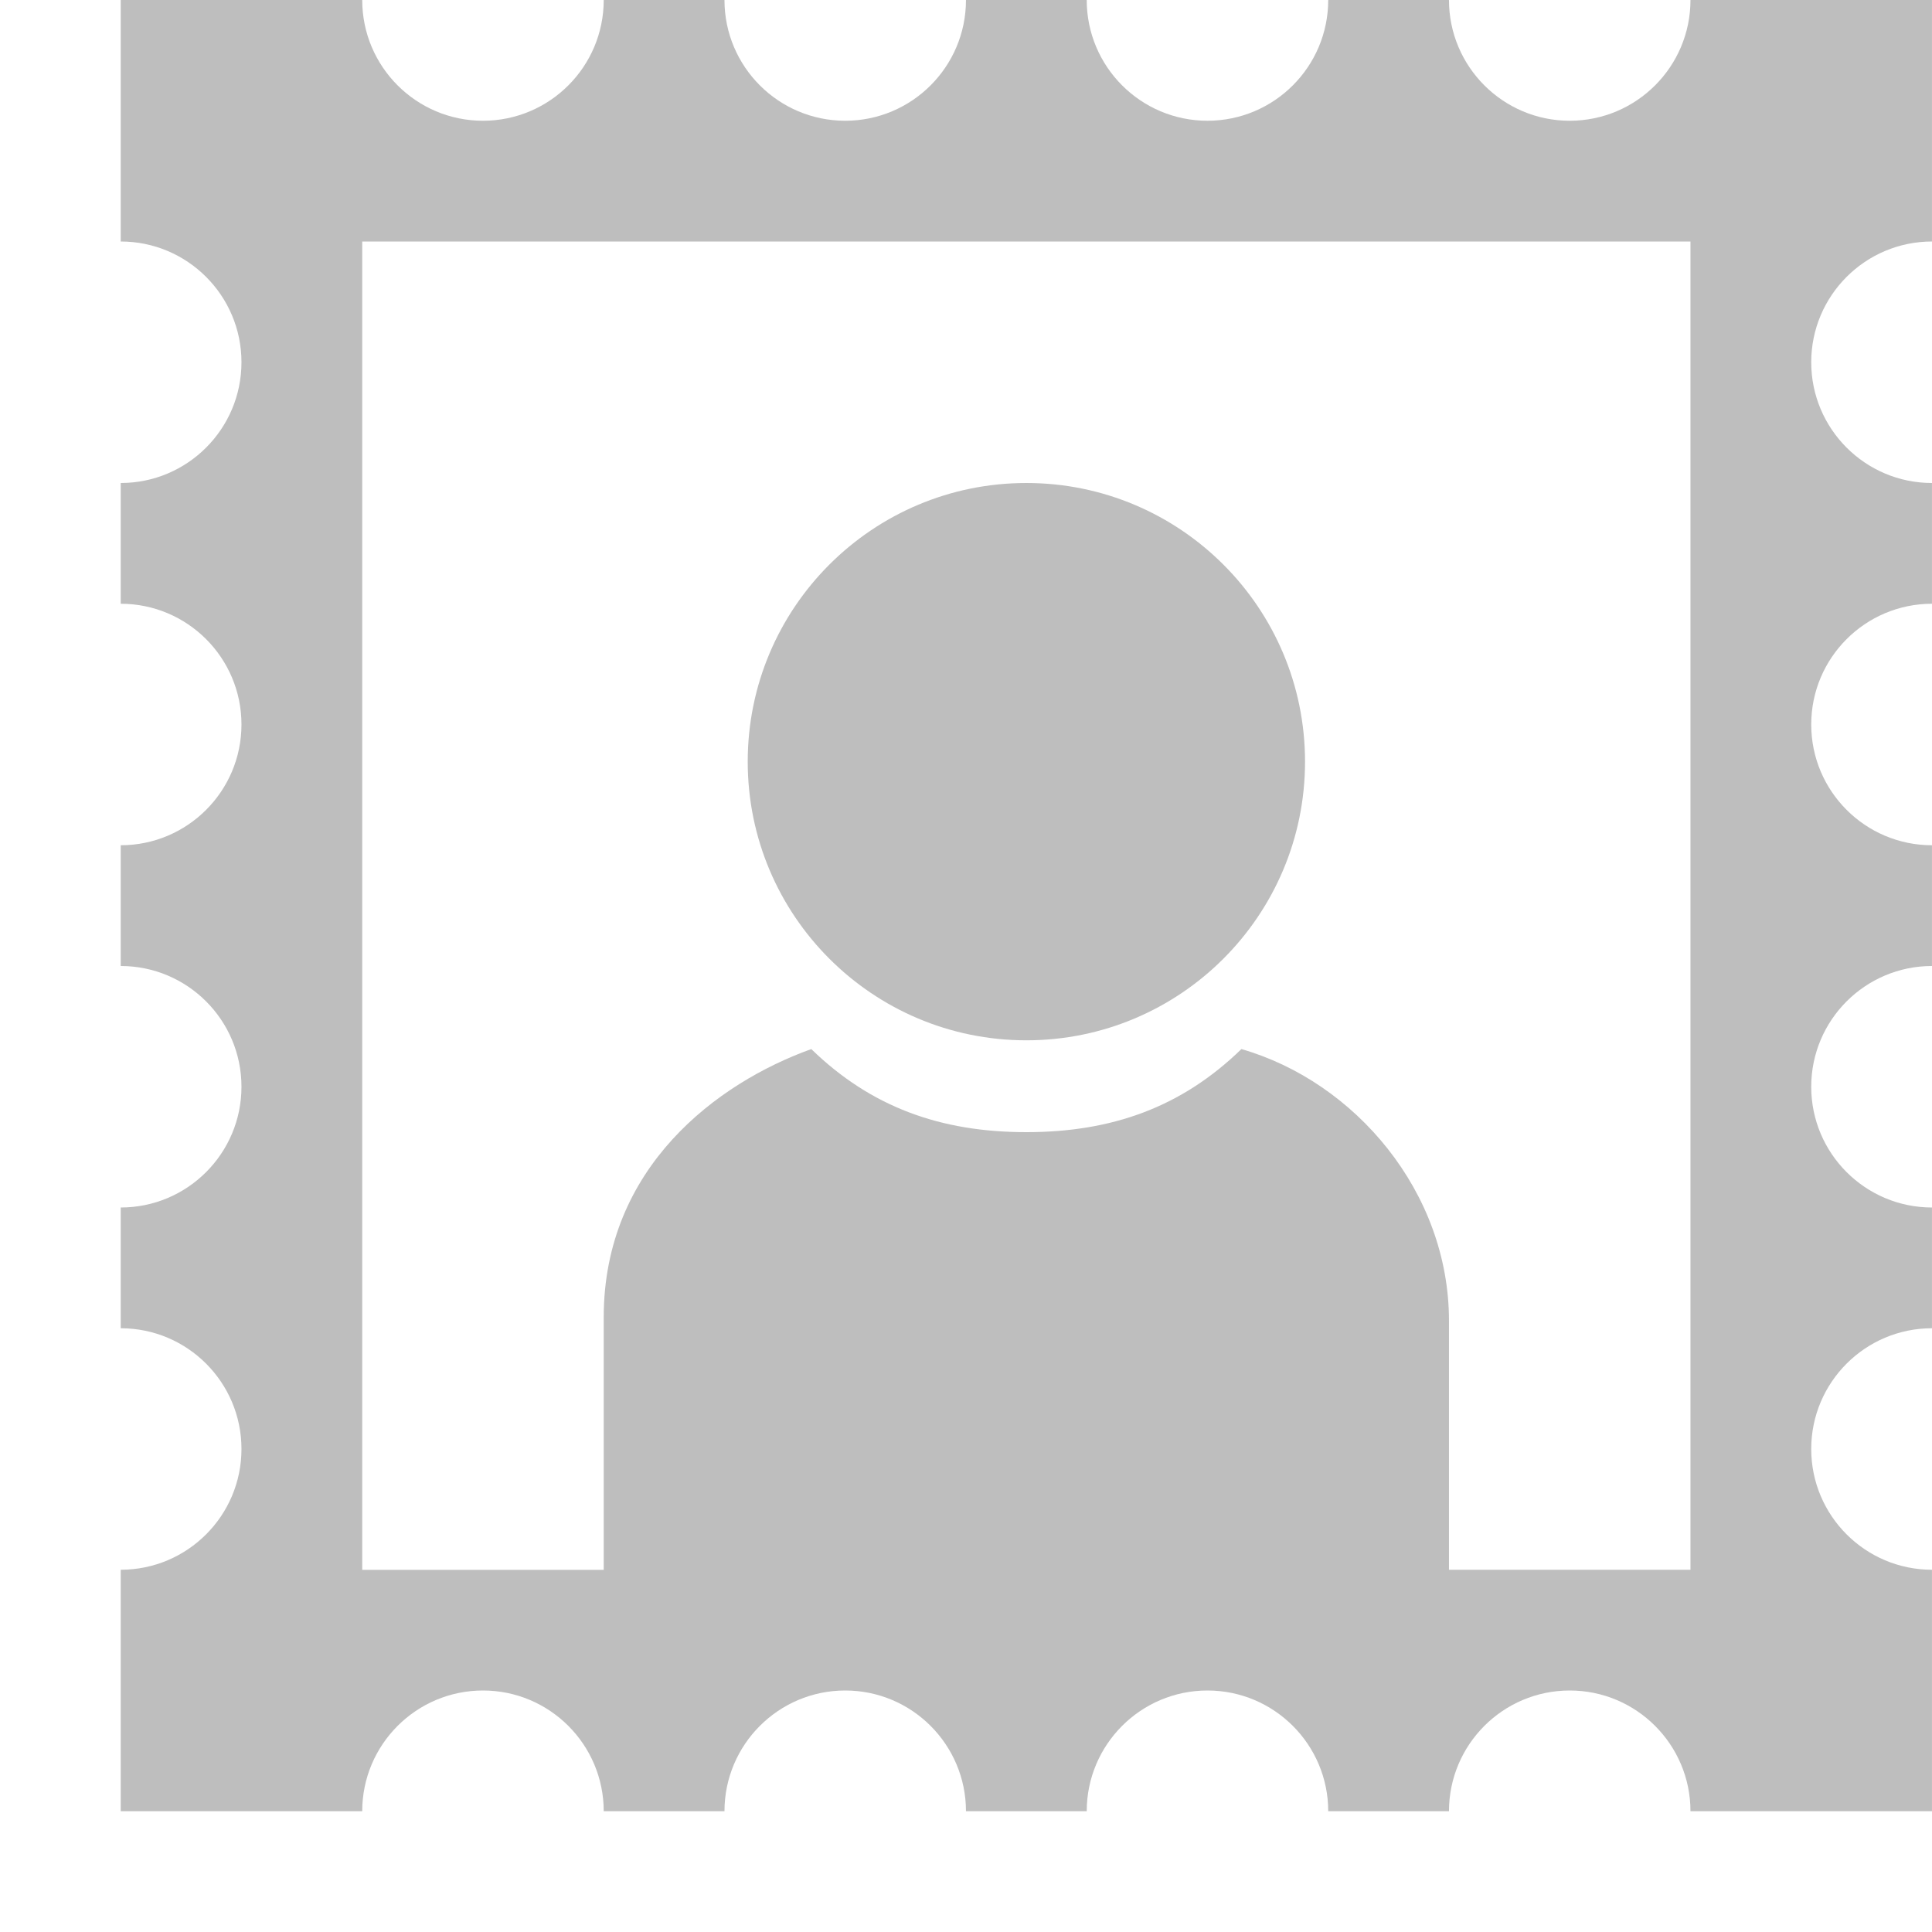
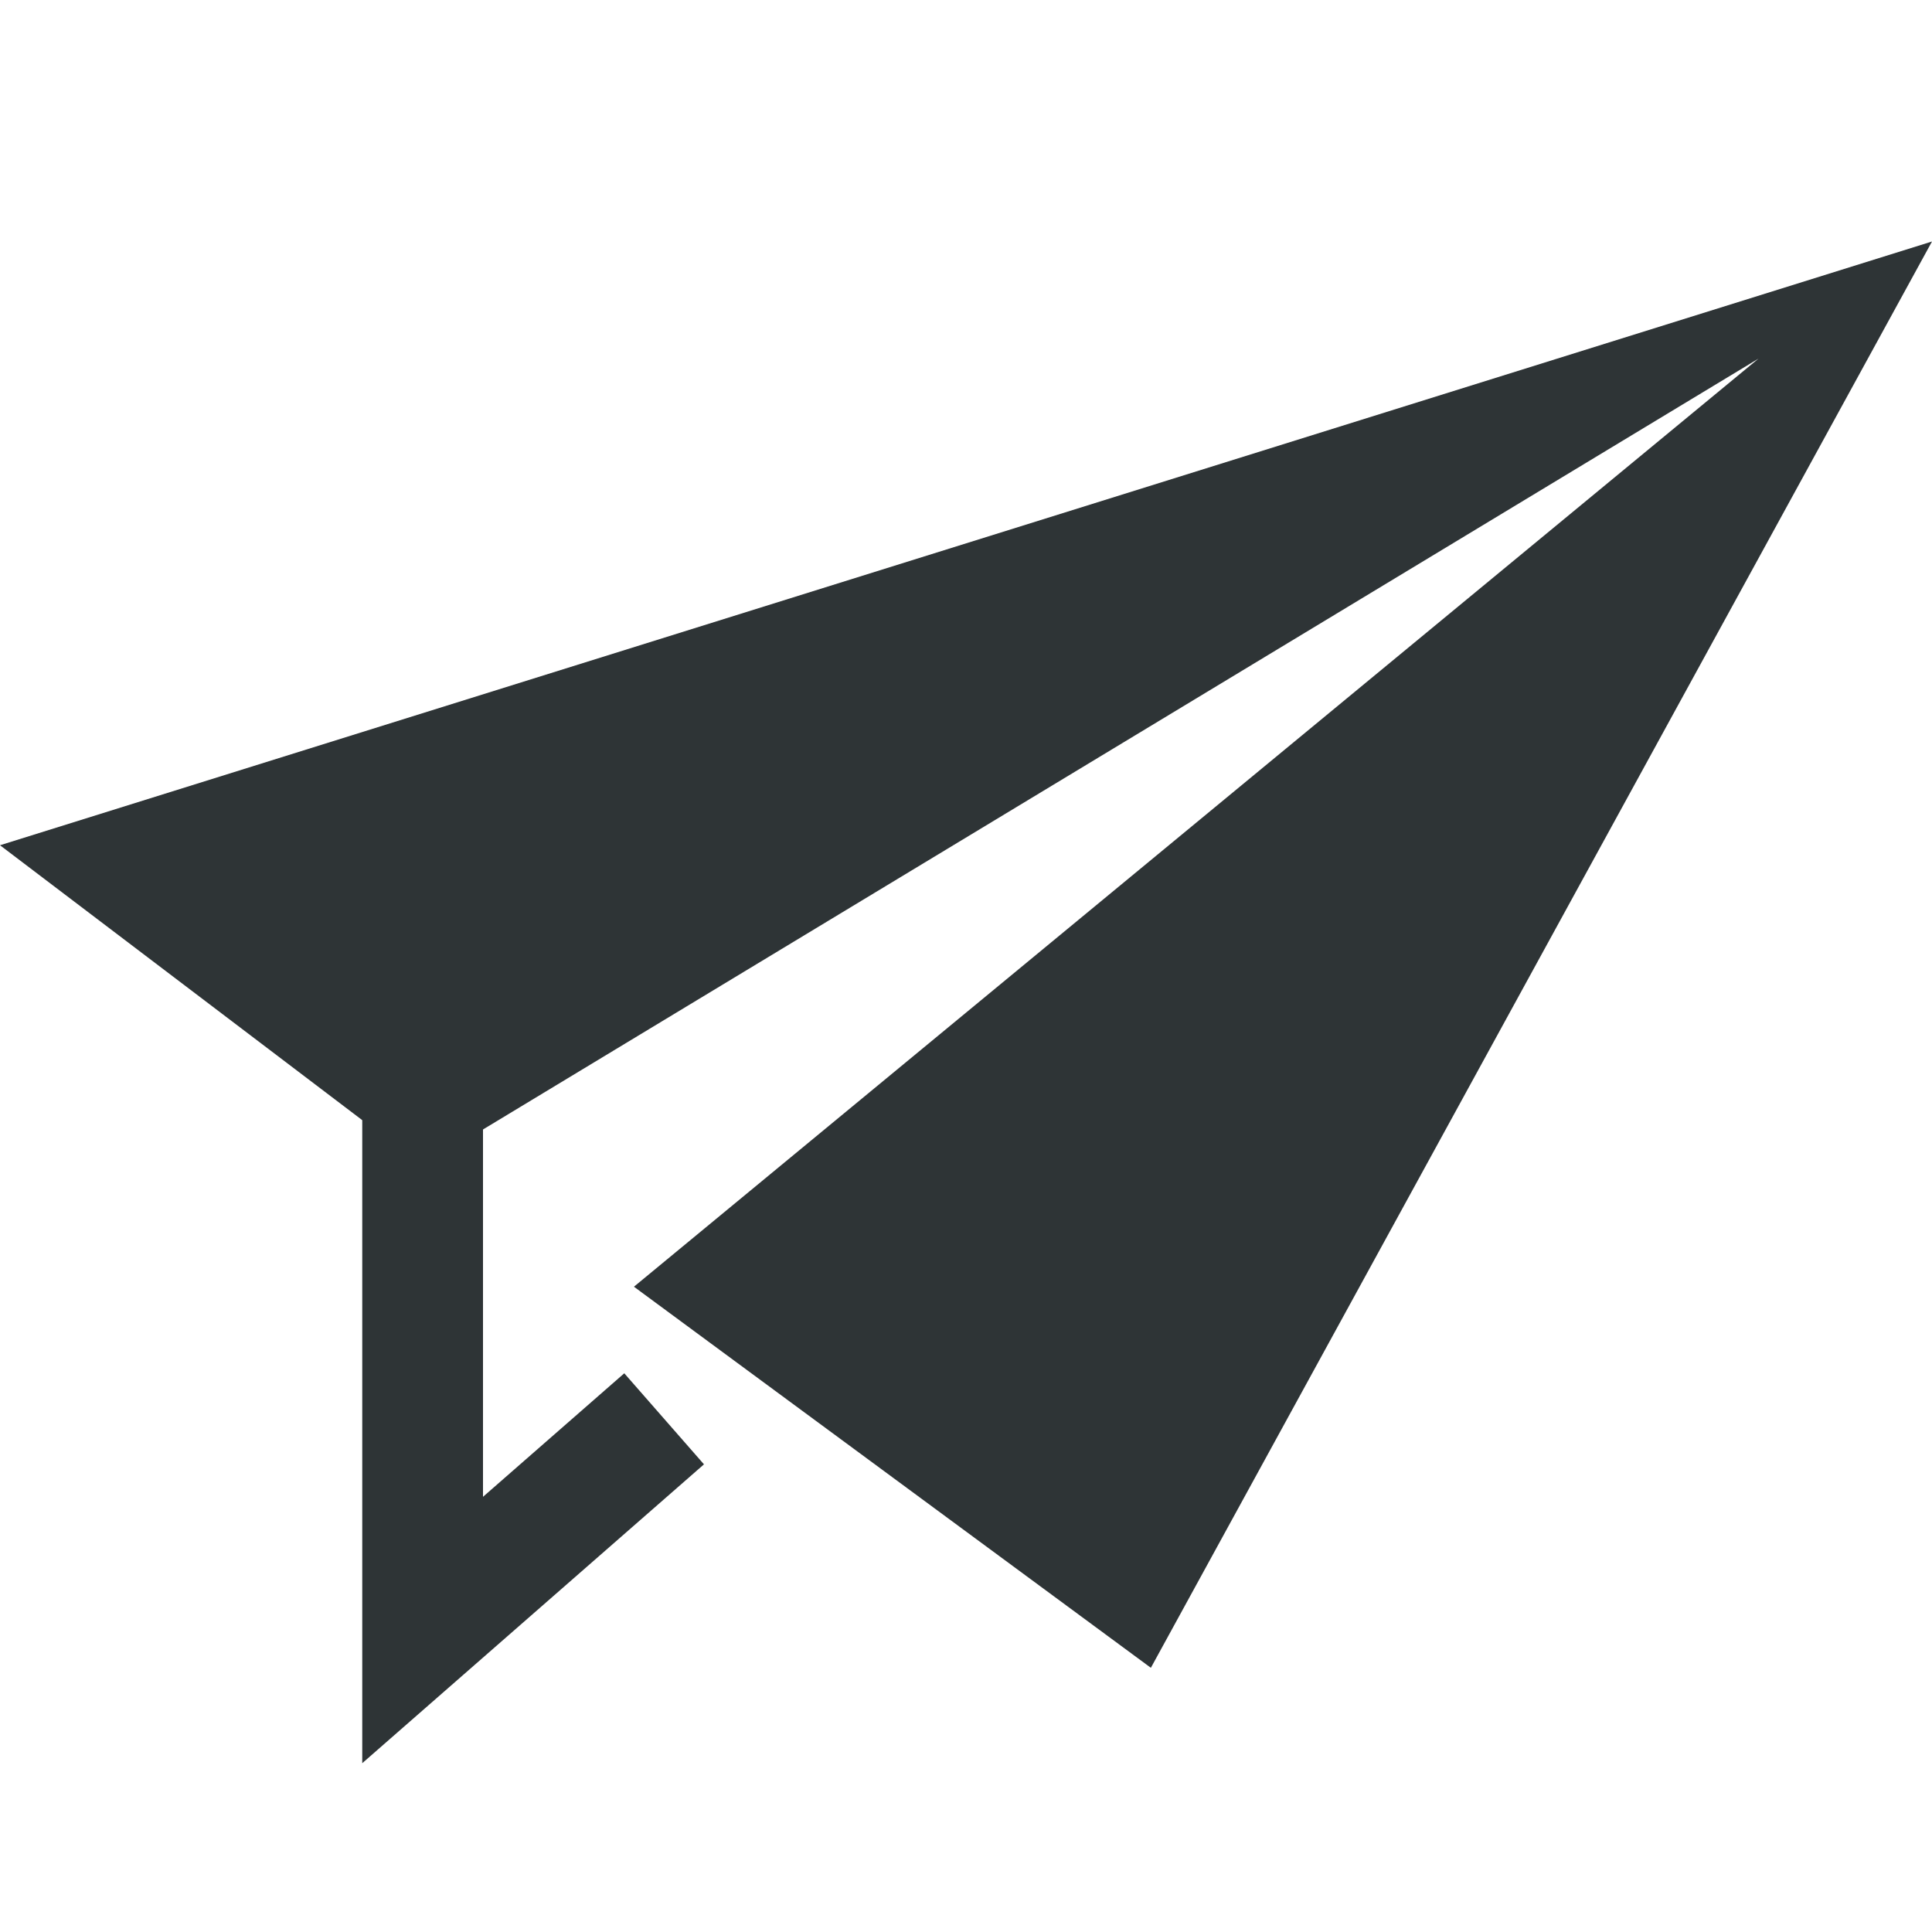
- <svg xmlns="http://www.w3.org/2000/svg" height="16" id="svg7384" version="1.1" width="16">
-   <defs id="defs7386" />
-   <g id="layer9" style="display:inline" transform="translate(-360.0002,-786)" />
-   <g id="layer10" style="display:inline" transform="translate(-360.0002,-786)" />
-   <g id="layer11" transform="translate(-360.0002,-786)" />
-   <g id="layer13" style="display:inline" transform="translate(-360.0002,-786)" />
-   <g id="layer14" transform="translate(-360.0002,-786)" />
-   <g id="layer15" style="display:inline" transform="translate(-360.0002,-786)" />
-   <g id="g71291" style="display:inline" transform="translate(-360.0002,-786)" />
-   <g id="g4953" style="display:inline" transform="translate(-360.0002,-786)" />
-   <g id="layer12" style="display:inline" transform="translate(-360.0002,-786)">
-     <path d="m 361,786 0,2 c 0.552,0 1,0.448 1,1 0,0.552 -0.448,1 -1,1 l 0,1 c 0.552,0 1,0.448 1,1 0,0.552 -0.448,1 -1,1 l 0,1 c 0.552,0 1,0.448 1,1 0,0.552 -0.448,1 -1,1 l 0,1 c 0.552,0 1,0.448 1,1 0,0.552 -0.448,1 -1,1 l 0,2 2,0 c 0,-0.552 0.448,-1 1,-1 0.552,0 1,0.448 1,1 l 1,0 c 0,-0.552 0.448,-1 1,-1 0.552,0 1,0.448 1,1 l 1,0 c 0,-0.552 0.448,-1 1,-1 0.552,0 1,0.448 1,1 l 1,0 c 0,-0.552 0.448,-1 1,-1 0.552,0 1,0.448 1,1 l 2,0 0,-2 c -0.552,0 -1,-0.448 -1,-1 0,-0.552 0.448,-1 1,-1 l 0,-1 c -0.552,0 -1,-0.448 -1,-1 0,-0.552 0.448,-1 1,-1 l 0,-1 c -0.552,0 -1,-0.448 -1,-1 0,-0.552 0.448,-1 1,-1 l 0,-1 c -0.552,0 -1,-0.448 -1,-1 0,-0.552 0.448,-1 1,-1 l 0,-2 -2,0 c 0,0.552 -0.448,1 -1,1 -0.552,0 -1,-0.448 -1,-1 l -1,0 c 0,0.552 -0.448,1 -1,1 -0.552,0 -1,-0.448 -1,-1 l -1,0 c 0,0.552 -0.448,1 -1,1 -0.552,0 -1,-0.448 -1,-1 l -1,0 c 0,0.552 -0.448,1 -1,1 -0.552,0 -1,-0.448 -1,-1 l -2,0 z m 2,2 11,0 0,11 -2,0 0,-2.062 c 0,-1.067 -0.779,-1.98 -1.719,-2.25 -0.494,0.48 -1.07,0.688 -1.781,0.688 -0.711,0 -1.287,-0.208 -1.781,-0.688 -0.777,0.279 -1.718,0.977 -1.719,2.219 l 0,2.094 -2,0 0,-11 z" id="path9296" style="fill:#bebebe;fill-opacity:1;stroke:none" />
-     <path d="m 52,342.5 a 2.5,2.5 0 1 1 -5,0 2.5,2.5 0 1 1 5,0 z" id="path9298" style="color:#bebebe;fill:#bebebe;fill-opacity:1;fill-rule:nonzero;stroke:none;stroke-width:2;marker:none;visibility:visible;display:inline;overflow:visible;enable-background:accumulate" transform="matrix(0.9230748,0,0,0.9230748,322.808,476.1546)" />
+ <svg xmlns="http://www.w3.org/2000/svg" width="16" height="16">
+   <g fill="#2e3436">
+     <path d="M16 2L0 7l3.5 2.656L14.563 2.97 5.25 10.656l4.281 3.156z" />
+     <path d="M3 8.5v6.102l2.83-2.475-.66-.754L4 12.396V8.5z" style="line-height:normal;font-variant-ligatures:normal;font-variant-position:normal;font-variant-caps:normal;font-variant-numeric:normal;font-variant-alternates:normal;font-feature-settings:normal;text-indent:0;text-align:start;text-decoration-line:none;text-decoration-style:solid;text-decoration-color:#000;text-transform:none;text-orientation:mixed;shape-padding:0;isolation:auto;mix-blend-mode:normal" color="#000" font-weight="400" font-family="sans-serif" white-space="normal" overflow="visible" fill-rule="evenodd" />
  </g>
</svg>
